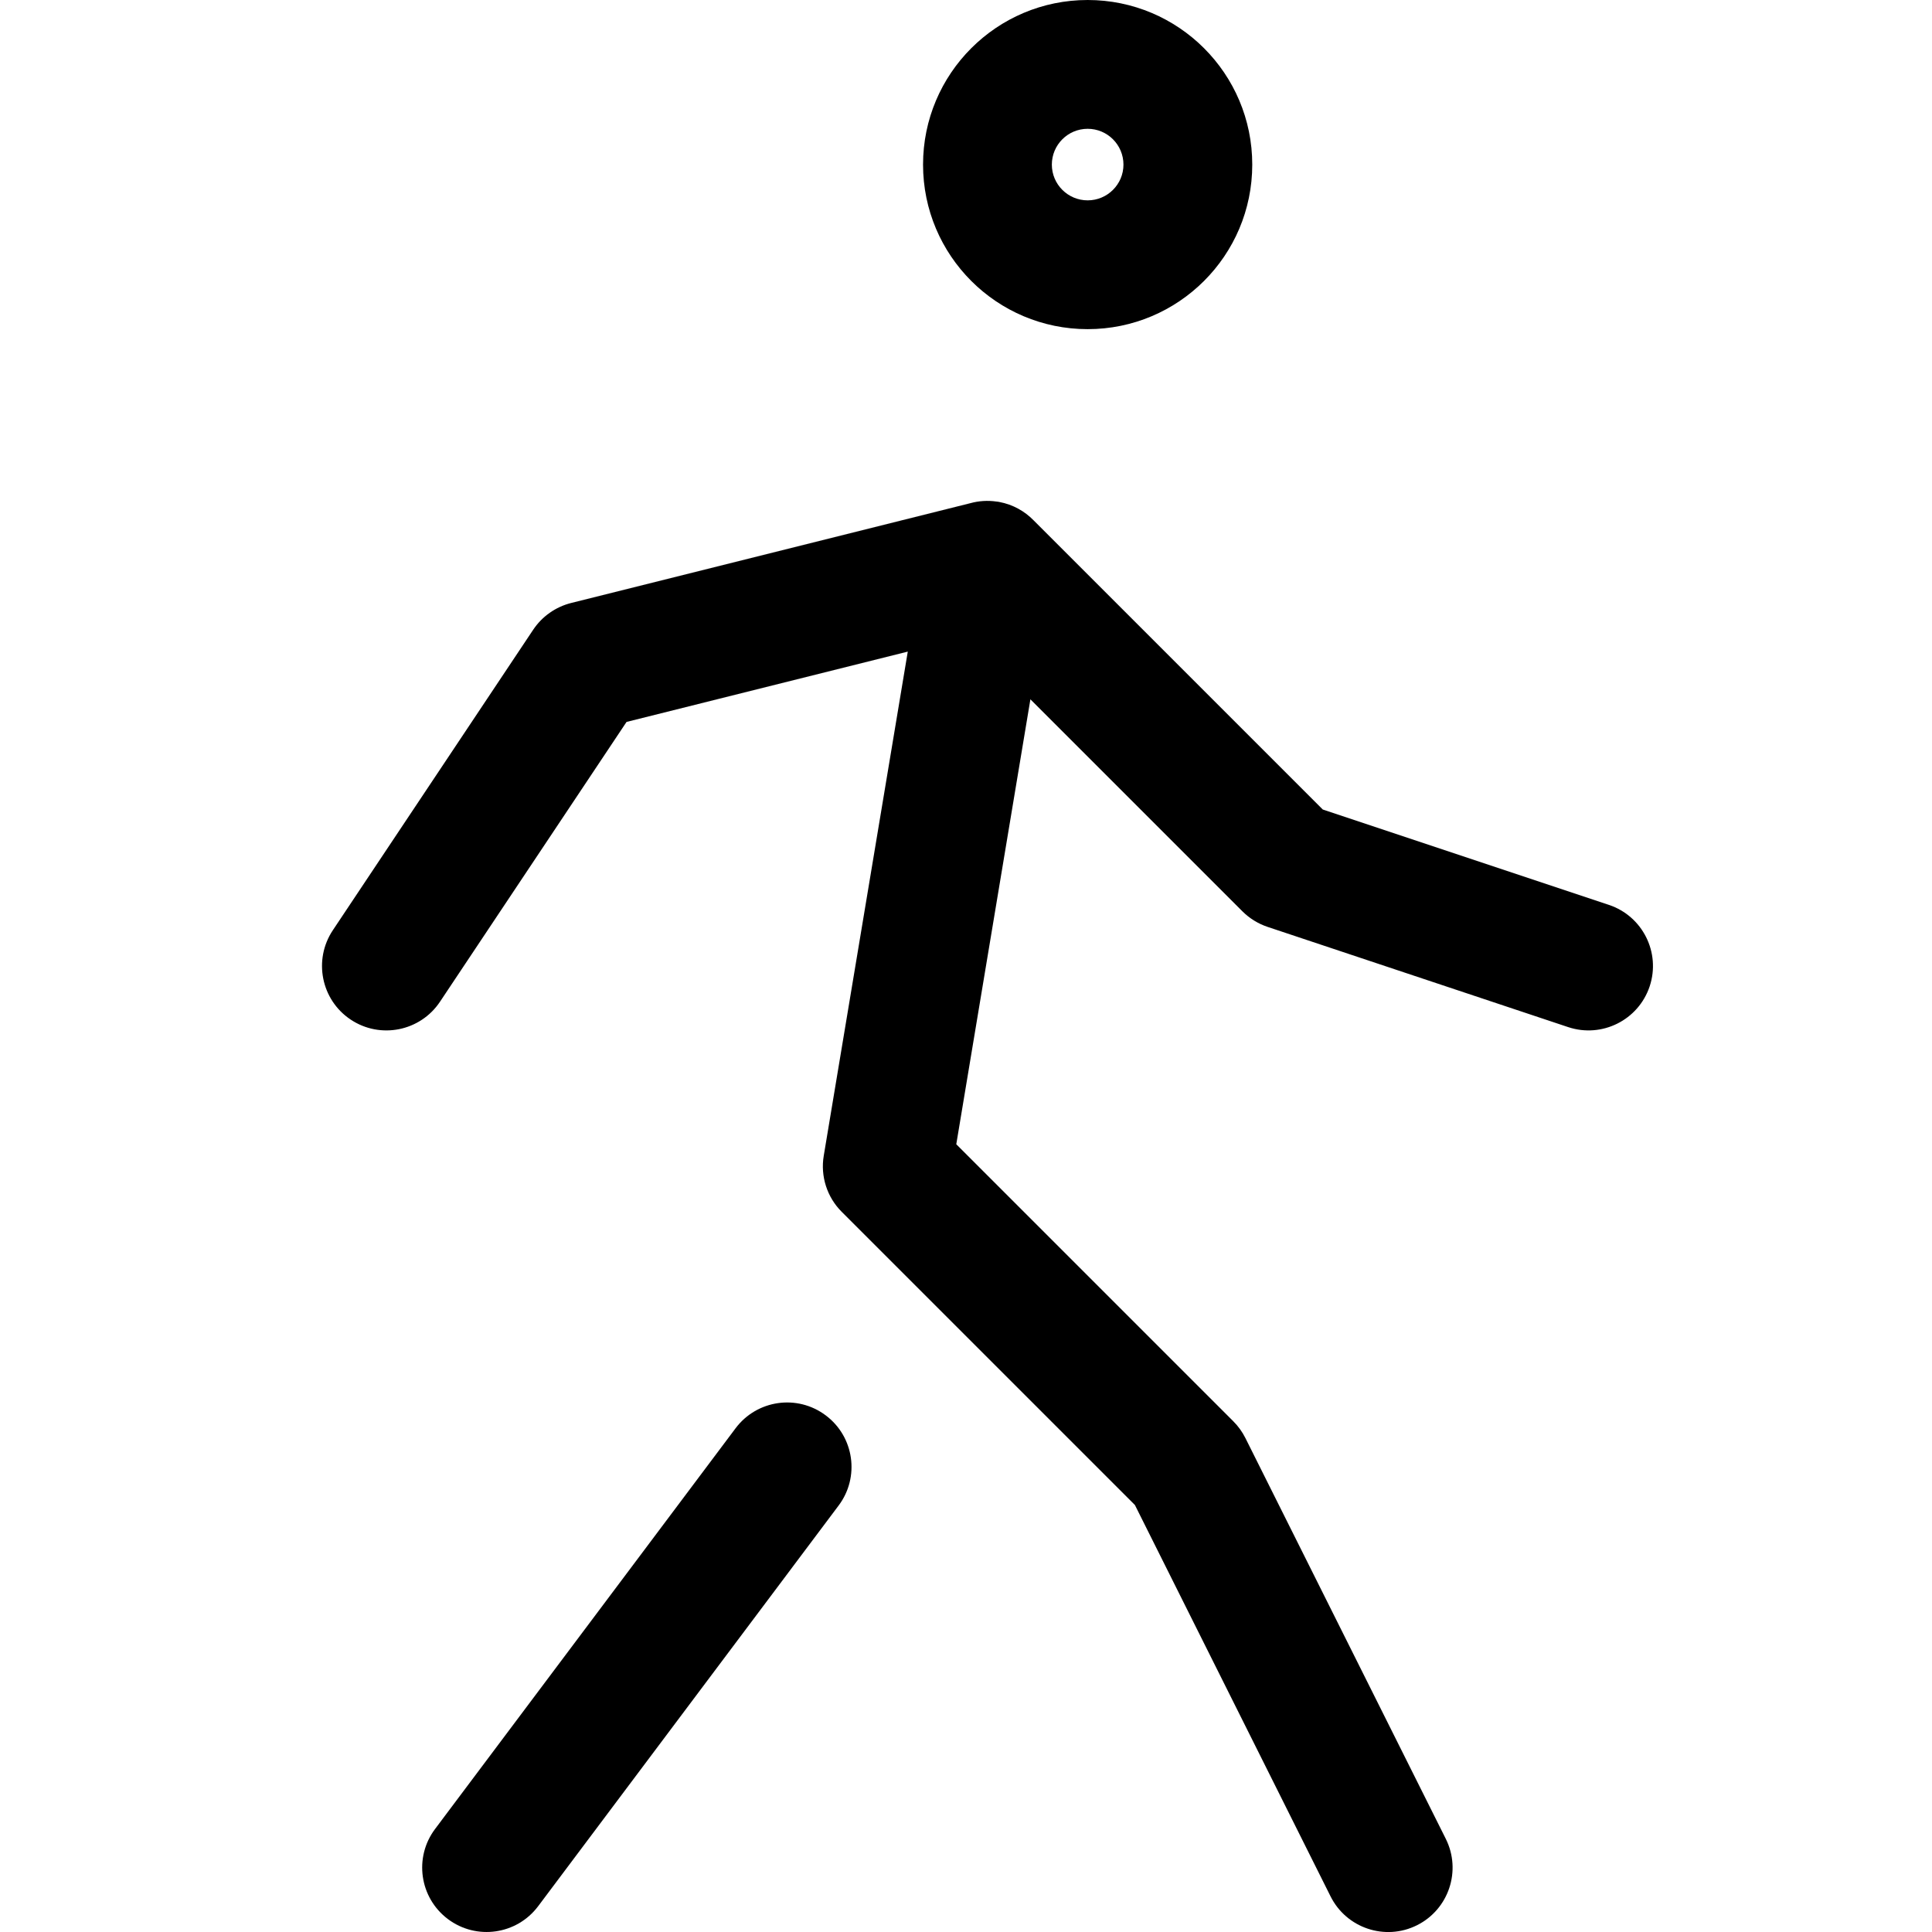
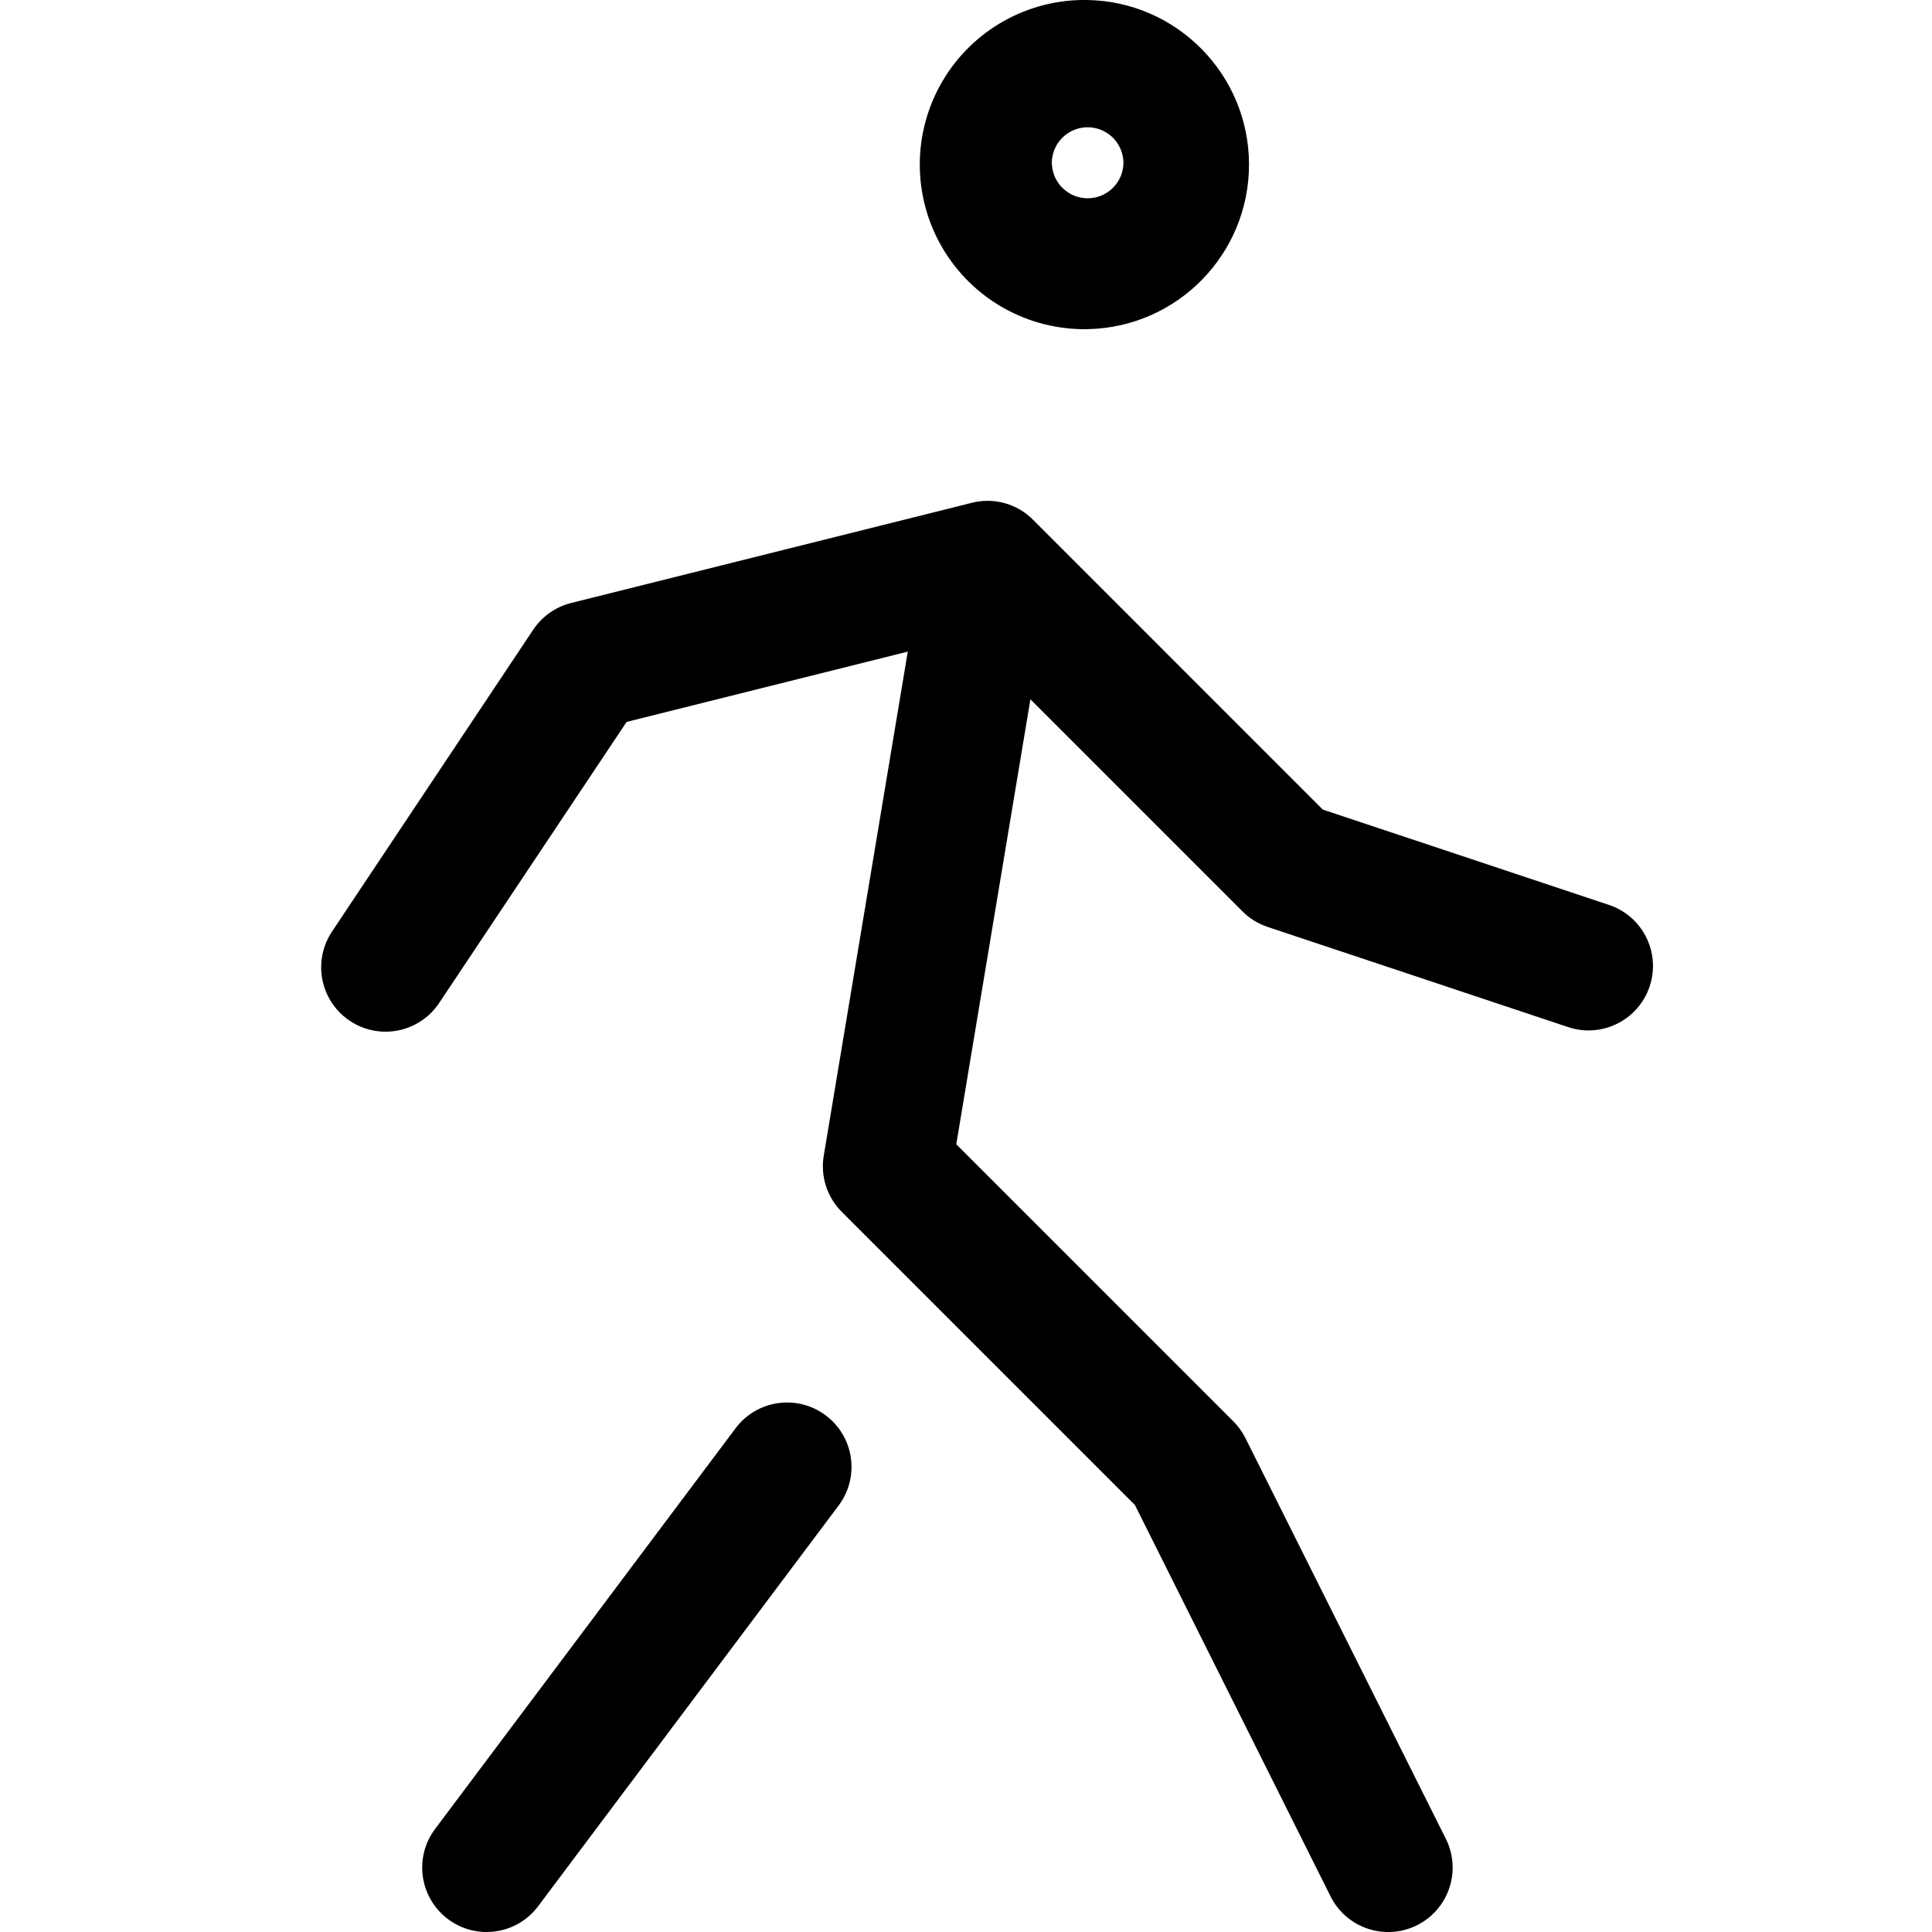
- <svg xmlns="http://www.w3.org/2000/svg" width="30" height="30" viewBox="0 0 30 30" fill="none">
-   <path fill-rule="evenodd" clip-rule="evenodd" d="M16.889 0C15.478 0 14.333 1.144 14.333 2.556C14.333 3.967 15.478 5.111 16.889 5.111C18.3 5.111 19.445 3.967 19.445 2.556C19.445 1.144 18.3 0 16.889 0ZM16.333 2.556C16.333 2.249 16.582 2 16.889 2C17.196 2 17.445 2.249 17.445 2.556C17.445 2.862 17.196 3.111 16.889 3.111C16.582 3.111 16.333 2.862 16.333 2.556Z" fill="black" />
-   <path d="M13.022 23.378C13.354 22.936 13.264 22.309 12.822 21.978C12.38 21.646 11.754 21.736 11.422 22.178L6.756 28.4C6.424 28.842 6.514 29.469 6.956 29.8C7.398 30.131 8.024 30.042 8.356 29.6L13.022 23.378Z" fill="black" />
-   <path d="M14.096 10.118L12.791 17.947C12.738 18.265 12.842 18.59 13.071 18.818L17.623 23.37L20.661 29.447C20.908 29.941 21.509 30.142 22.003 29.895C22.497 29.648 22.697 29.047 22.45 28.553L19.339 22.331C19.291 22.235 19.228 22.147 19.152 22.071L14.849 17.768L16 10.859L19.293 14.152C19.403 14.261 19.537 14.344 19.684 14.393L24.351 15.949C24.875 16.123 25.441 15.84 25.616 15.316C25.79 14.792 25.507 14.226 24.983 14.051L20.54 12.57L16.049 8.079C15.91 7.937 15.729 7.835 15.52 7.795C15.512 7.794 15.505 7.793 15.498 7.791C15.489 7.79 15.481 7.789 15.472 7.788C15.334 7.768 15.197 7.778 15.069 7.813L8.869 9.363C8.627 9.424 8.417 9.572 8.279 9.779L5.168 14.445C4.862 14.905 4.986 15.526 5.445 15.832C5.905 16.139 6.526 16.014 6.832 15.555L9.729 11.21L14.096 10.118Z" fill="black" />
+ <svg xmlns="http://www.w3.org/2000/svg" width="30" height="30" fill="none">
+   <path fill-rule="evenodd" clip-rule="evenodd" d="M16.889 0a2.556 2.556 0 1 0 0 5.111 2.556 2.556 0 0 0 0-5.111zm-.556 2.556a.556.556 0 1 1 1.111 0 .556.556 0 0 1-1.11 0z" fill="#000" />
+   <path d="M13.022 23.378a1 1 0 0 0-1.6-1.2L6.756 28.4a1 1 0 0 0 1.6 1.2l4.666-6.222z" fill="#000" />
+   <path d="m14.096 10.118-1.305 7.829a1 1 0 0 0 .28.871l4.552 4.552 3.038 6.077a1 1 0 0 0 1.79-.894l-3.112-6.222a1.001 1.001 0 0 0-.187-.26l-4.303-4.303L16 10.859l3.293 3.293a1 1 0 0 0 .39.241l4.668 1.556a1 1 0 1 0 .632-1.898l-4.443-1.48-4.491-4.492a.995.995 0 0 0-.98-.266l-6.2 1.55a1 1 0 0 0-.59.416l-3.11 4.666a1 1 0 1 0 1.663 1.11L9.73 11.21l4.367-1.092z" fill="#000" />
</svg>
